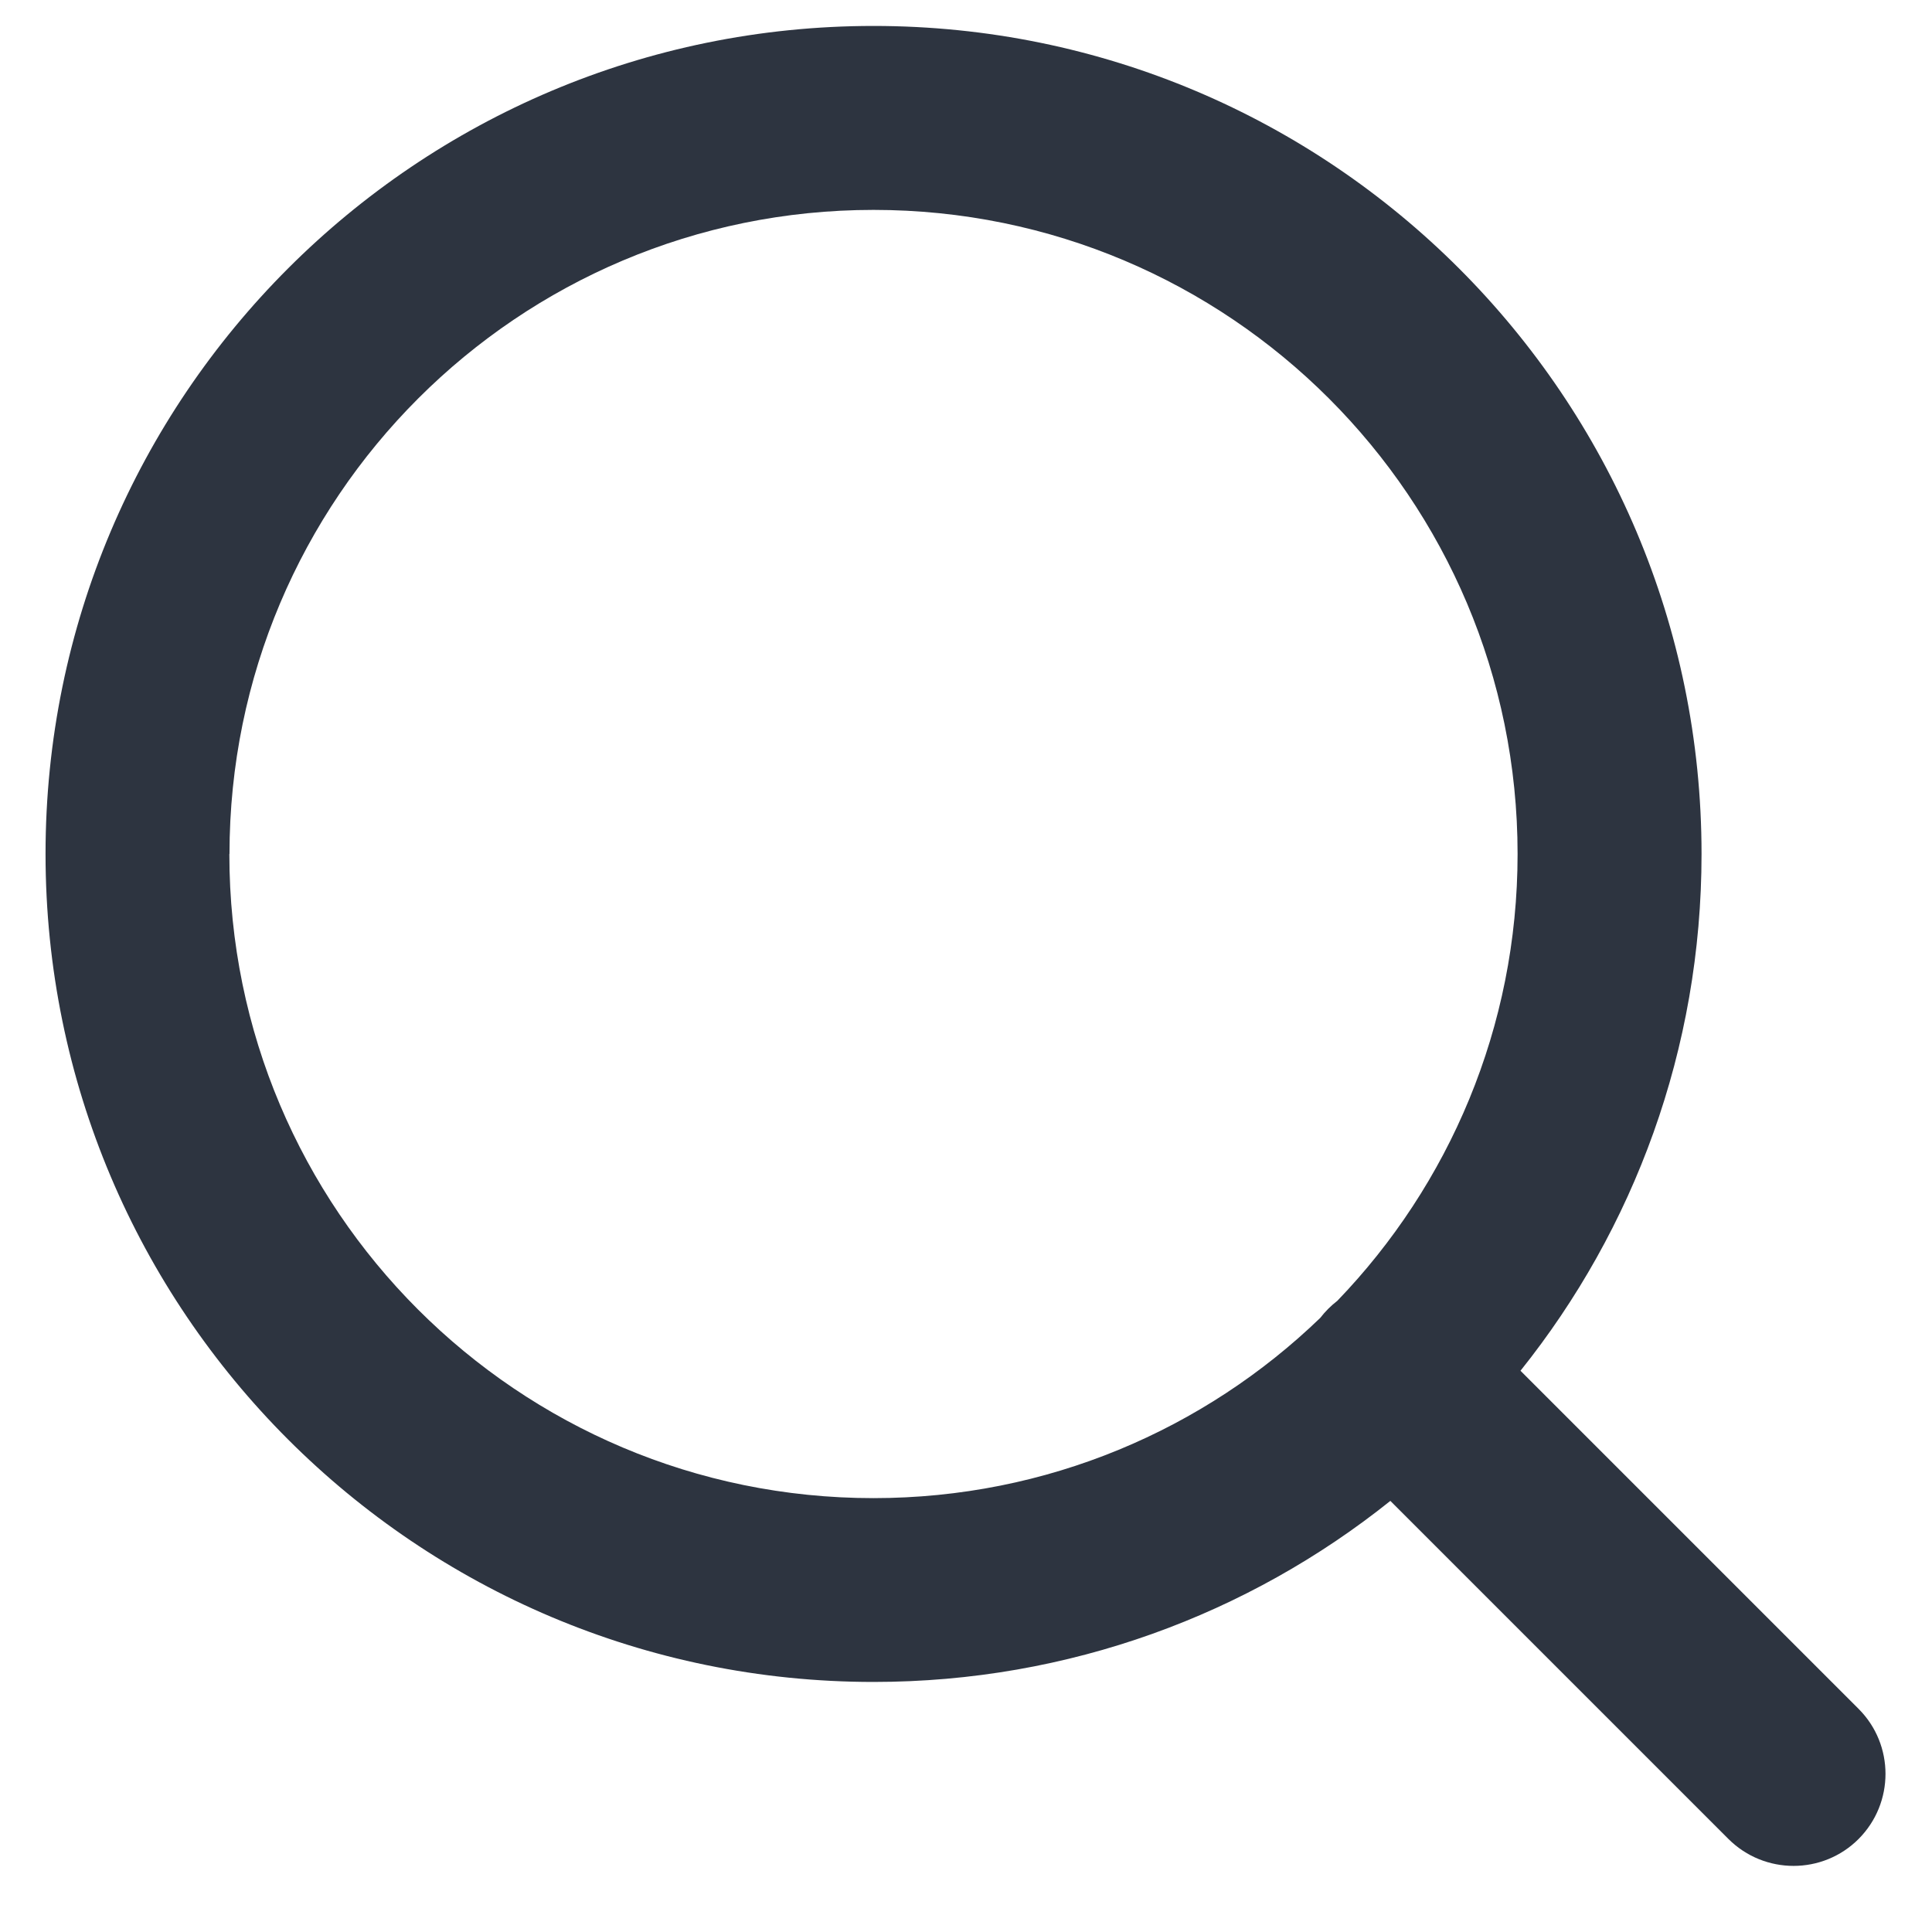
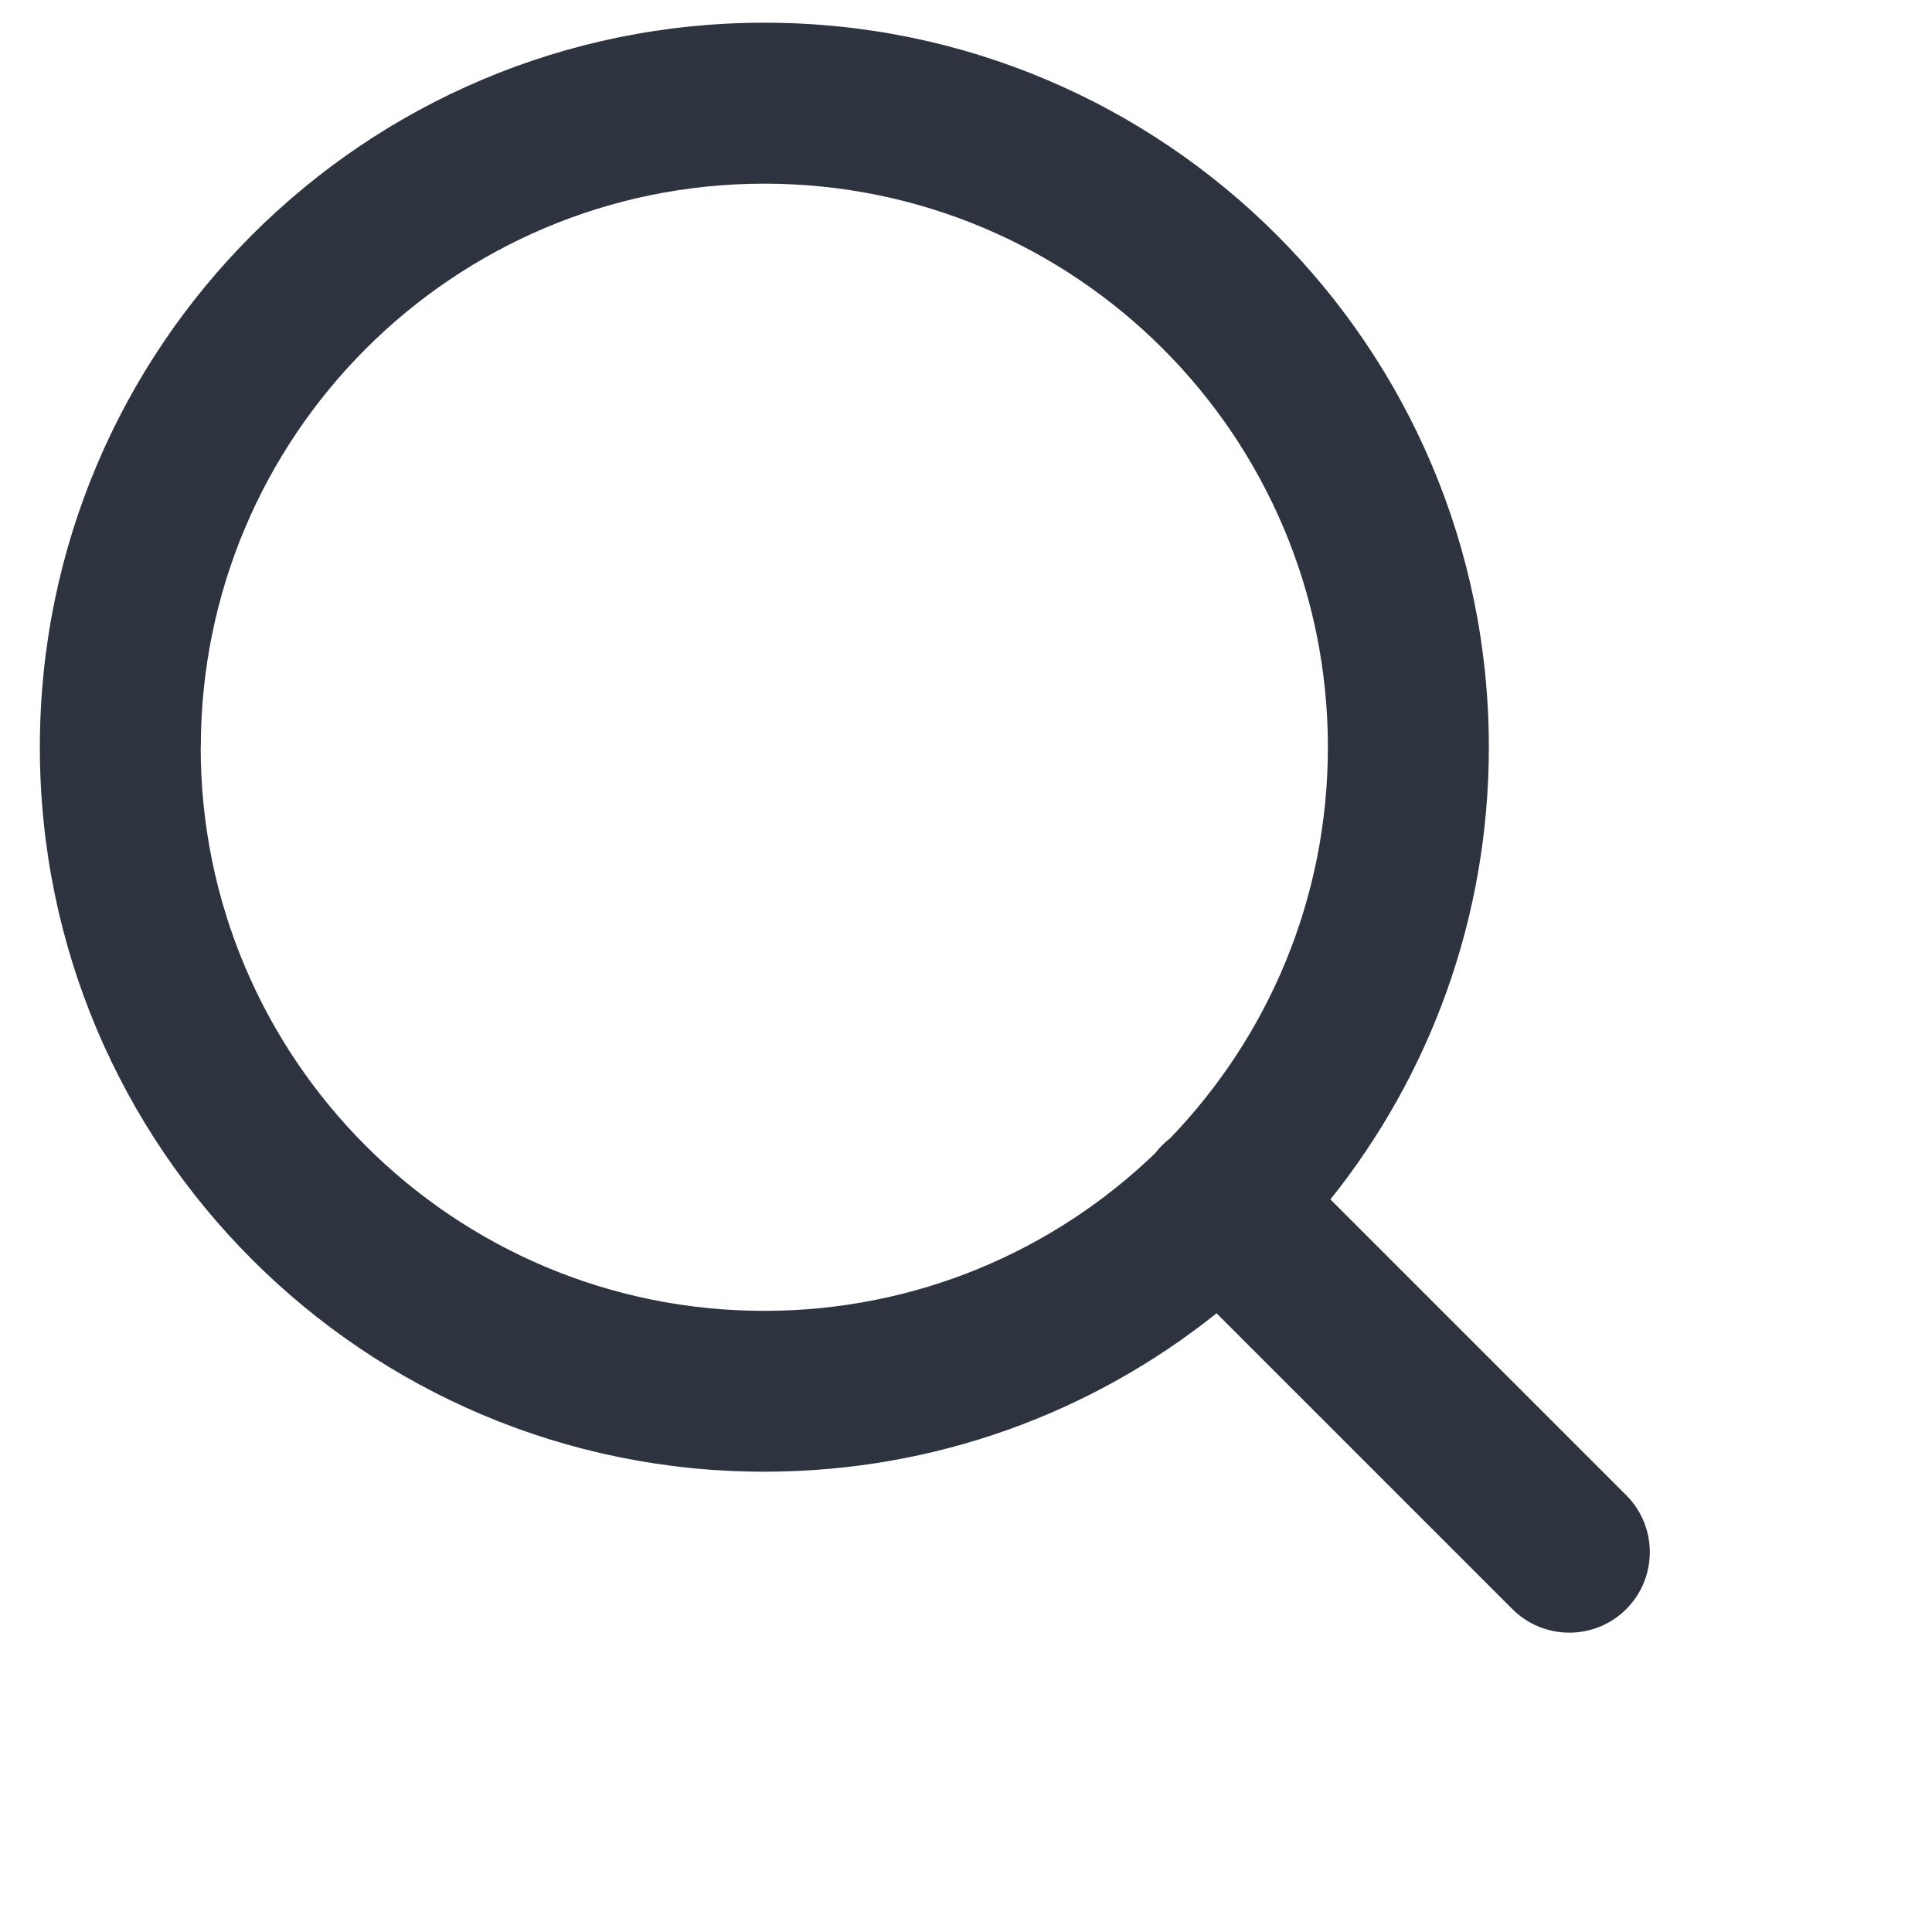
- <svg xmlns="http://www.w3.org/2000/svg" width="14" height="14" viewBox="0 0 14 14" fill="none">
+ <svg xmlns="http://www.w3.org/2000/svg" width="16" height="16" viewBox="0 0 16 16" fill="none">
  <path fill-rule="evenodd" clip-rule="evenodd" d="M1.663 6.188c0-2.577 2.089-4.667 4.667-4.667s4.667 2.089 4.667 4.667c0 1.257-.497 2.398-1.306 3.238a.672.672 0 0 0-.066.058.672.672 0 0 0-.058.066c-.839.809-1.98 1.306-3.238 1.306-2.577 0-4.667-2.089-4.667-4.667Zm8.412 4.688c-1.026.821-2.328 1.312-3.745 1.312-3.314 0-6-2.686-6-6 0-3.314 2.686-6 6-6s6 2.686 6 6c0 1.417-.491 2.719-1.312 3.745l2.45 2.45c.26.26.26.682 0 .943-.26.26-.682.26-.943 0l-2.45-2.45Z" fill="#2D3440" />
</svg>
